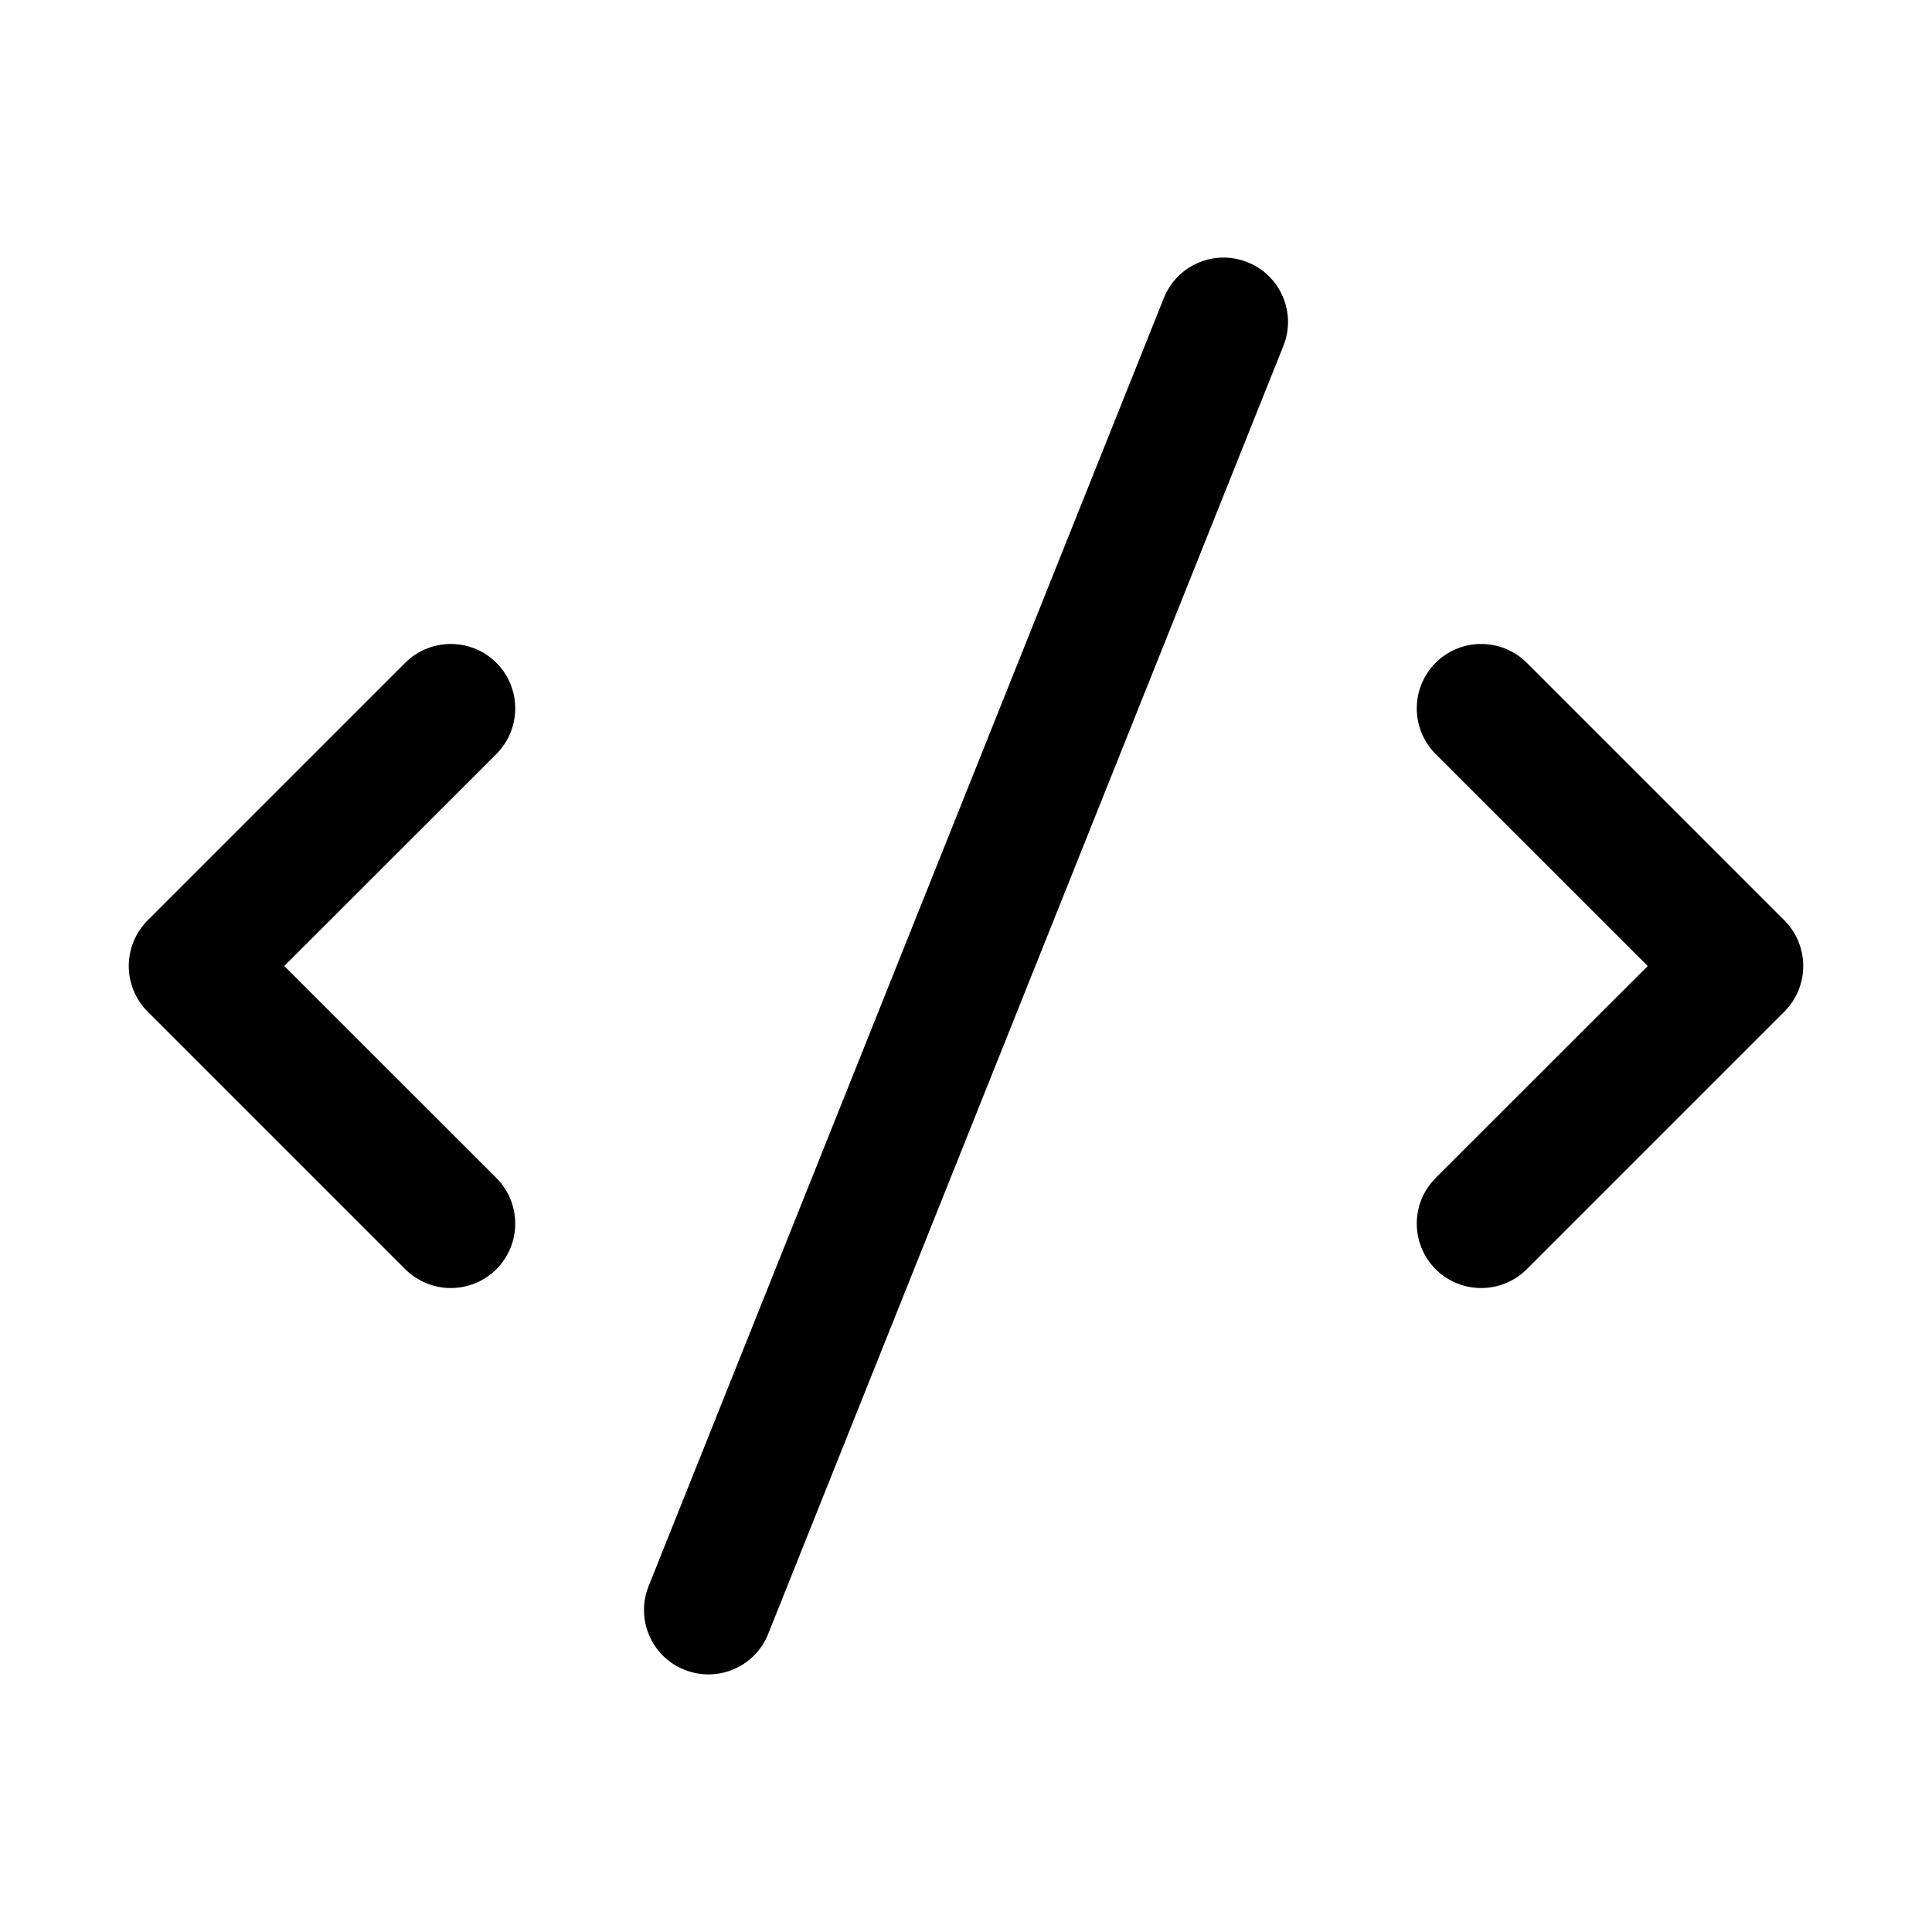
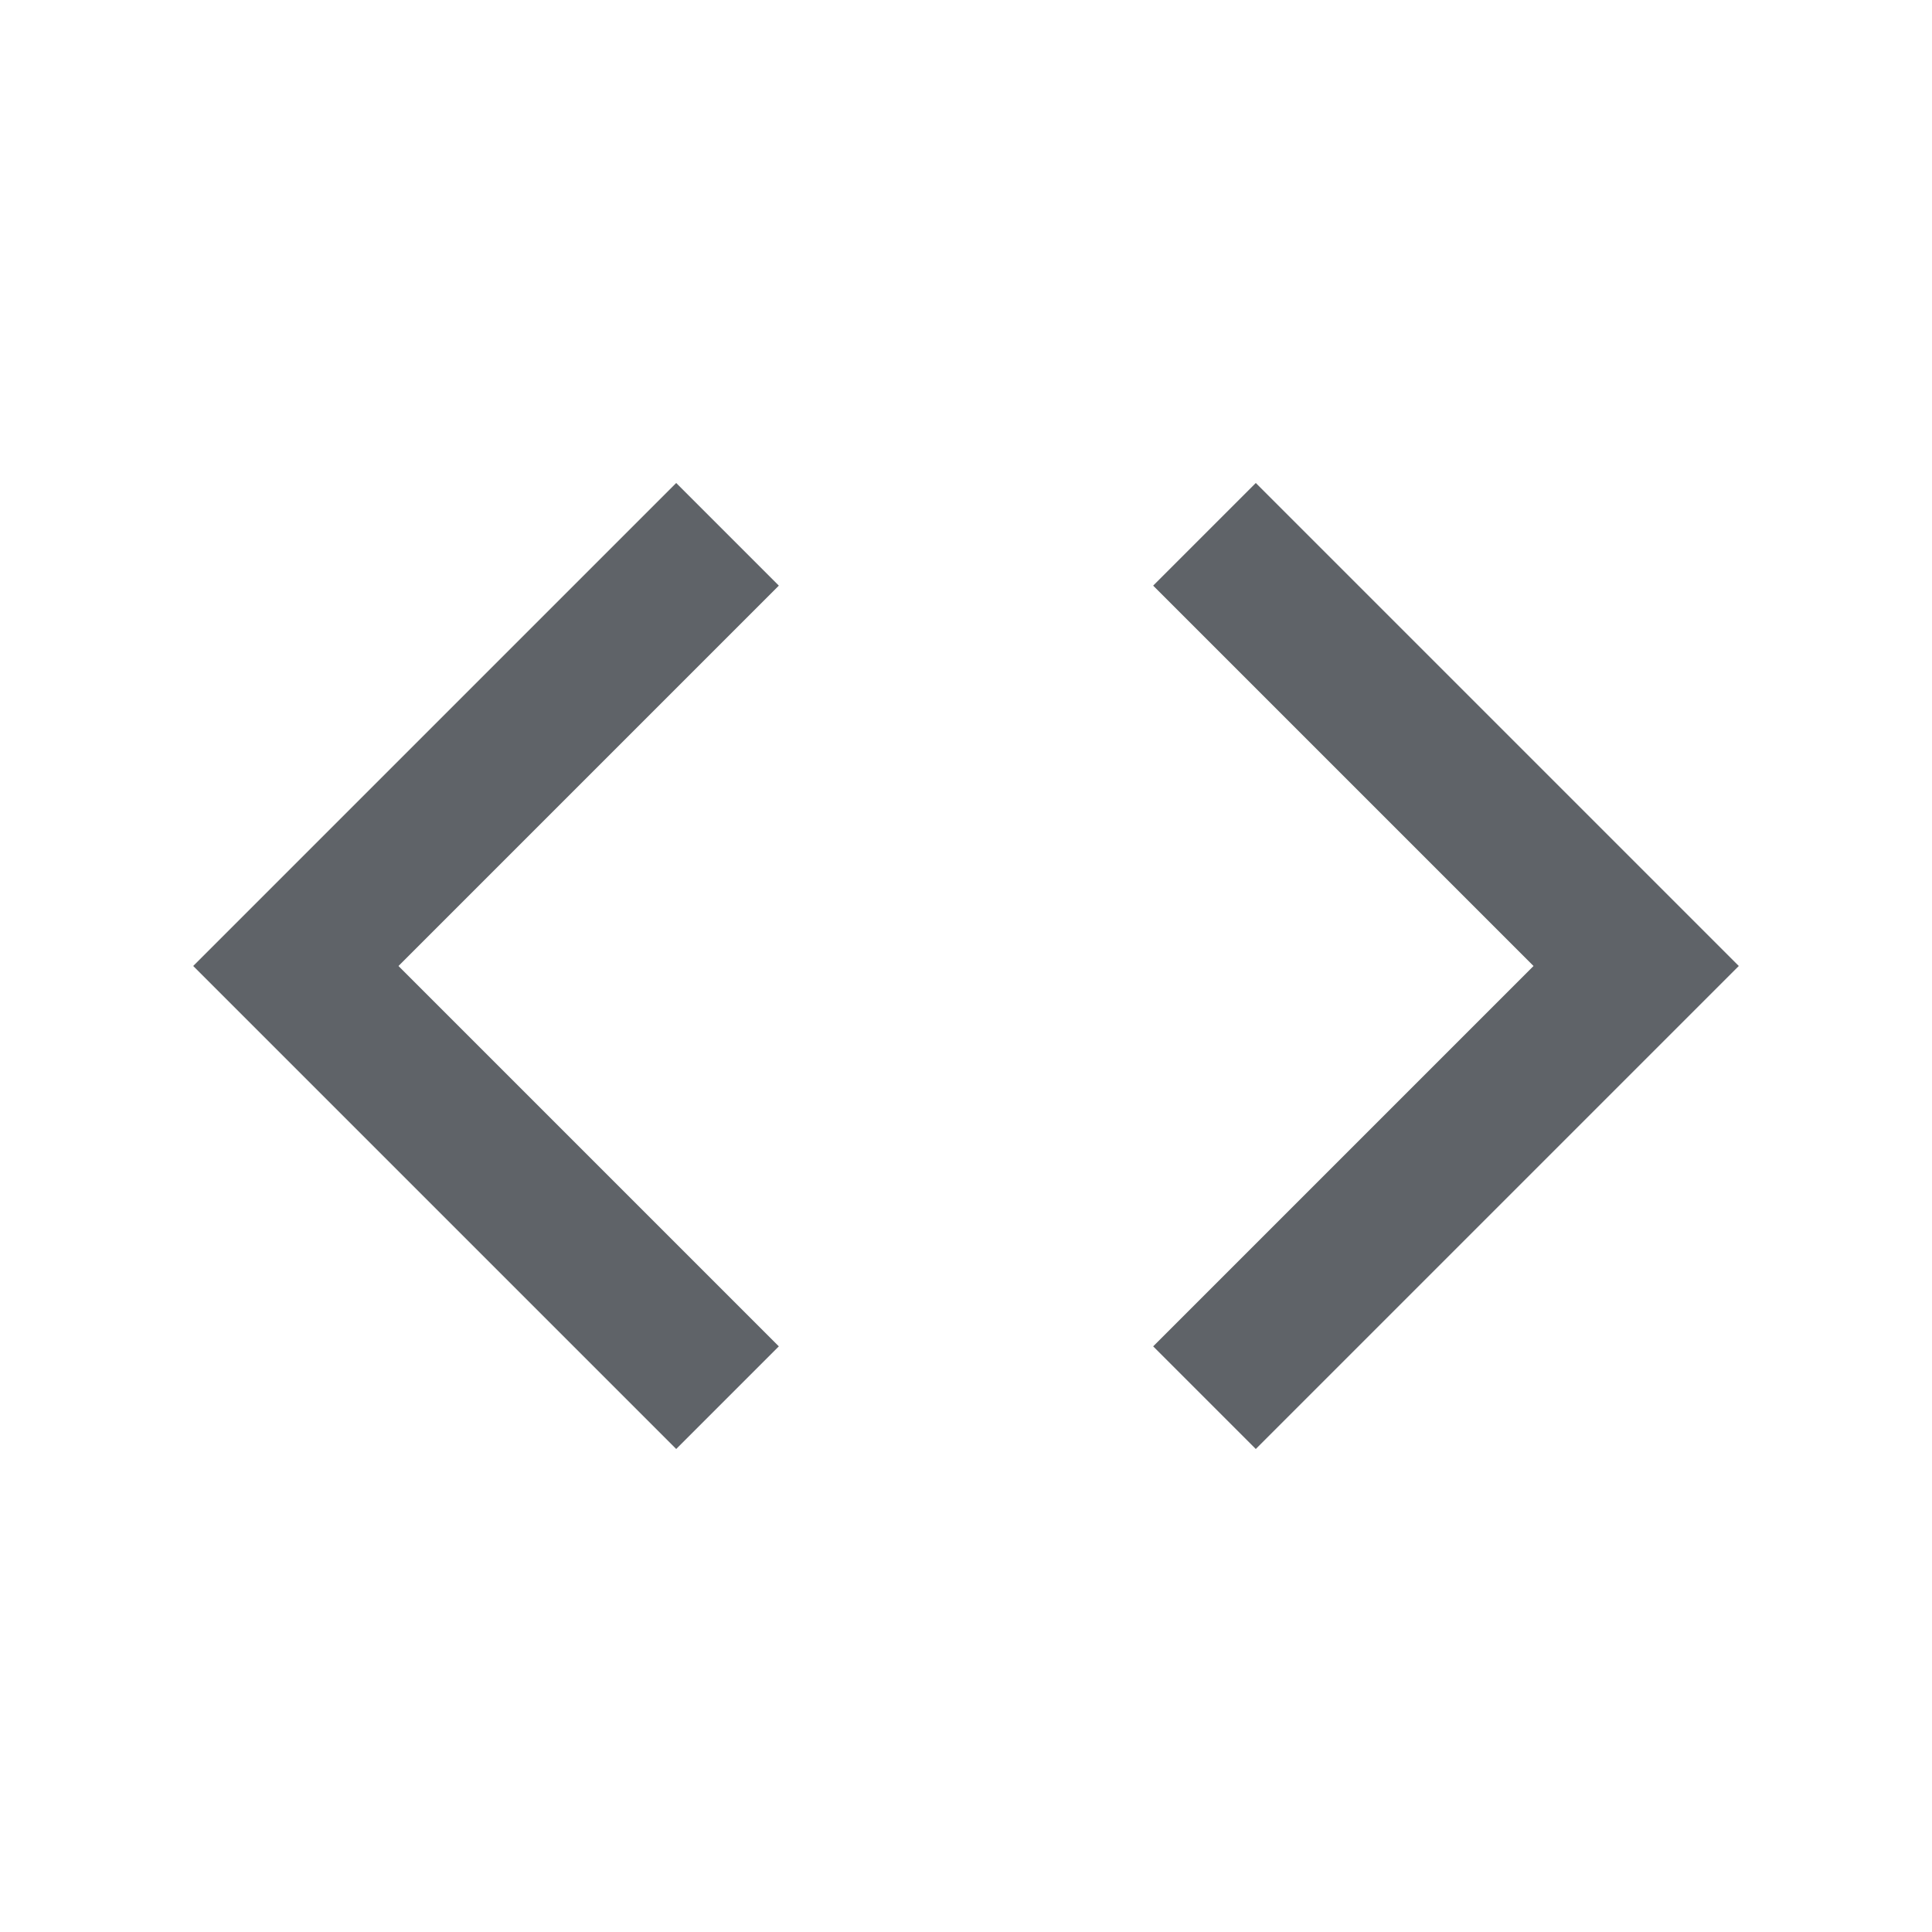
- <svg xmlns="http://www.w3.org/2000/svg" width="15" height="15" viewBox="0 0 15 15" fill="none">
-   <path fillRule="evenodd" clipRule="evenodd" d="M9.964 2.686C10.067 2.429 9.942 2.138 9.686 2.036C9.429 1.933 9.138 2.058 9.036 2.314L5.036 12.314C4.933 12.571 5.058 12.862 5.314 12.964C5.571 13.067 5.862 12.942 5.964 12.686L9.964 2.686ZM3.854 5.146C4.049 5.342 4.049 5.658 3.854 5.854L2.207 7.5L3.854 9.146C4.049 9.342 4.049 9.658 3.854 9.854C3.658 10.049 3.342 10.049 3.146 9.854L1.146 7.854C0.951 7.658 0.951 7.342 1.146 7.146L3.146 5.146C3.342 4.951 3.658 4.951 3.854 5.146ZM11.146 5.146C11.342 4.951 11.658 4.951 11.854 5.146L13.854 7.146C14.049 7.342 14.049 7.658 13.854 7.854L11.854 9.854C11.658 10.049 11.342 10.049 11.146 9.854C10.951 9.658 10.951 9.342 11.146 9.146L12.793 7.5L11.146 5.854C10.951 5.658 10.951 5.342 11.146 5.146Z" fill="currentColor" />
+ <svg xmlns="http://www.w3.org/2000/svg" height="20px" viewBox="0 -960 960 960" width="20px" fill="#5f6368">
+   <path d="M336-240 96-480l240-240 51 51-189 189 189 189-51 51Zm288 0-51-51 189-189-189-189 51-51 240 240-240 240Z" />
</svg>
